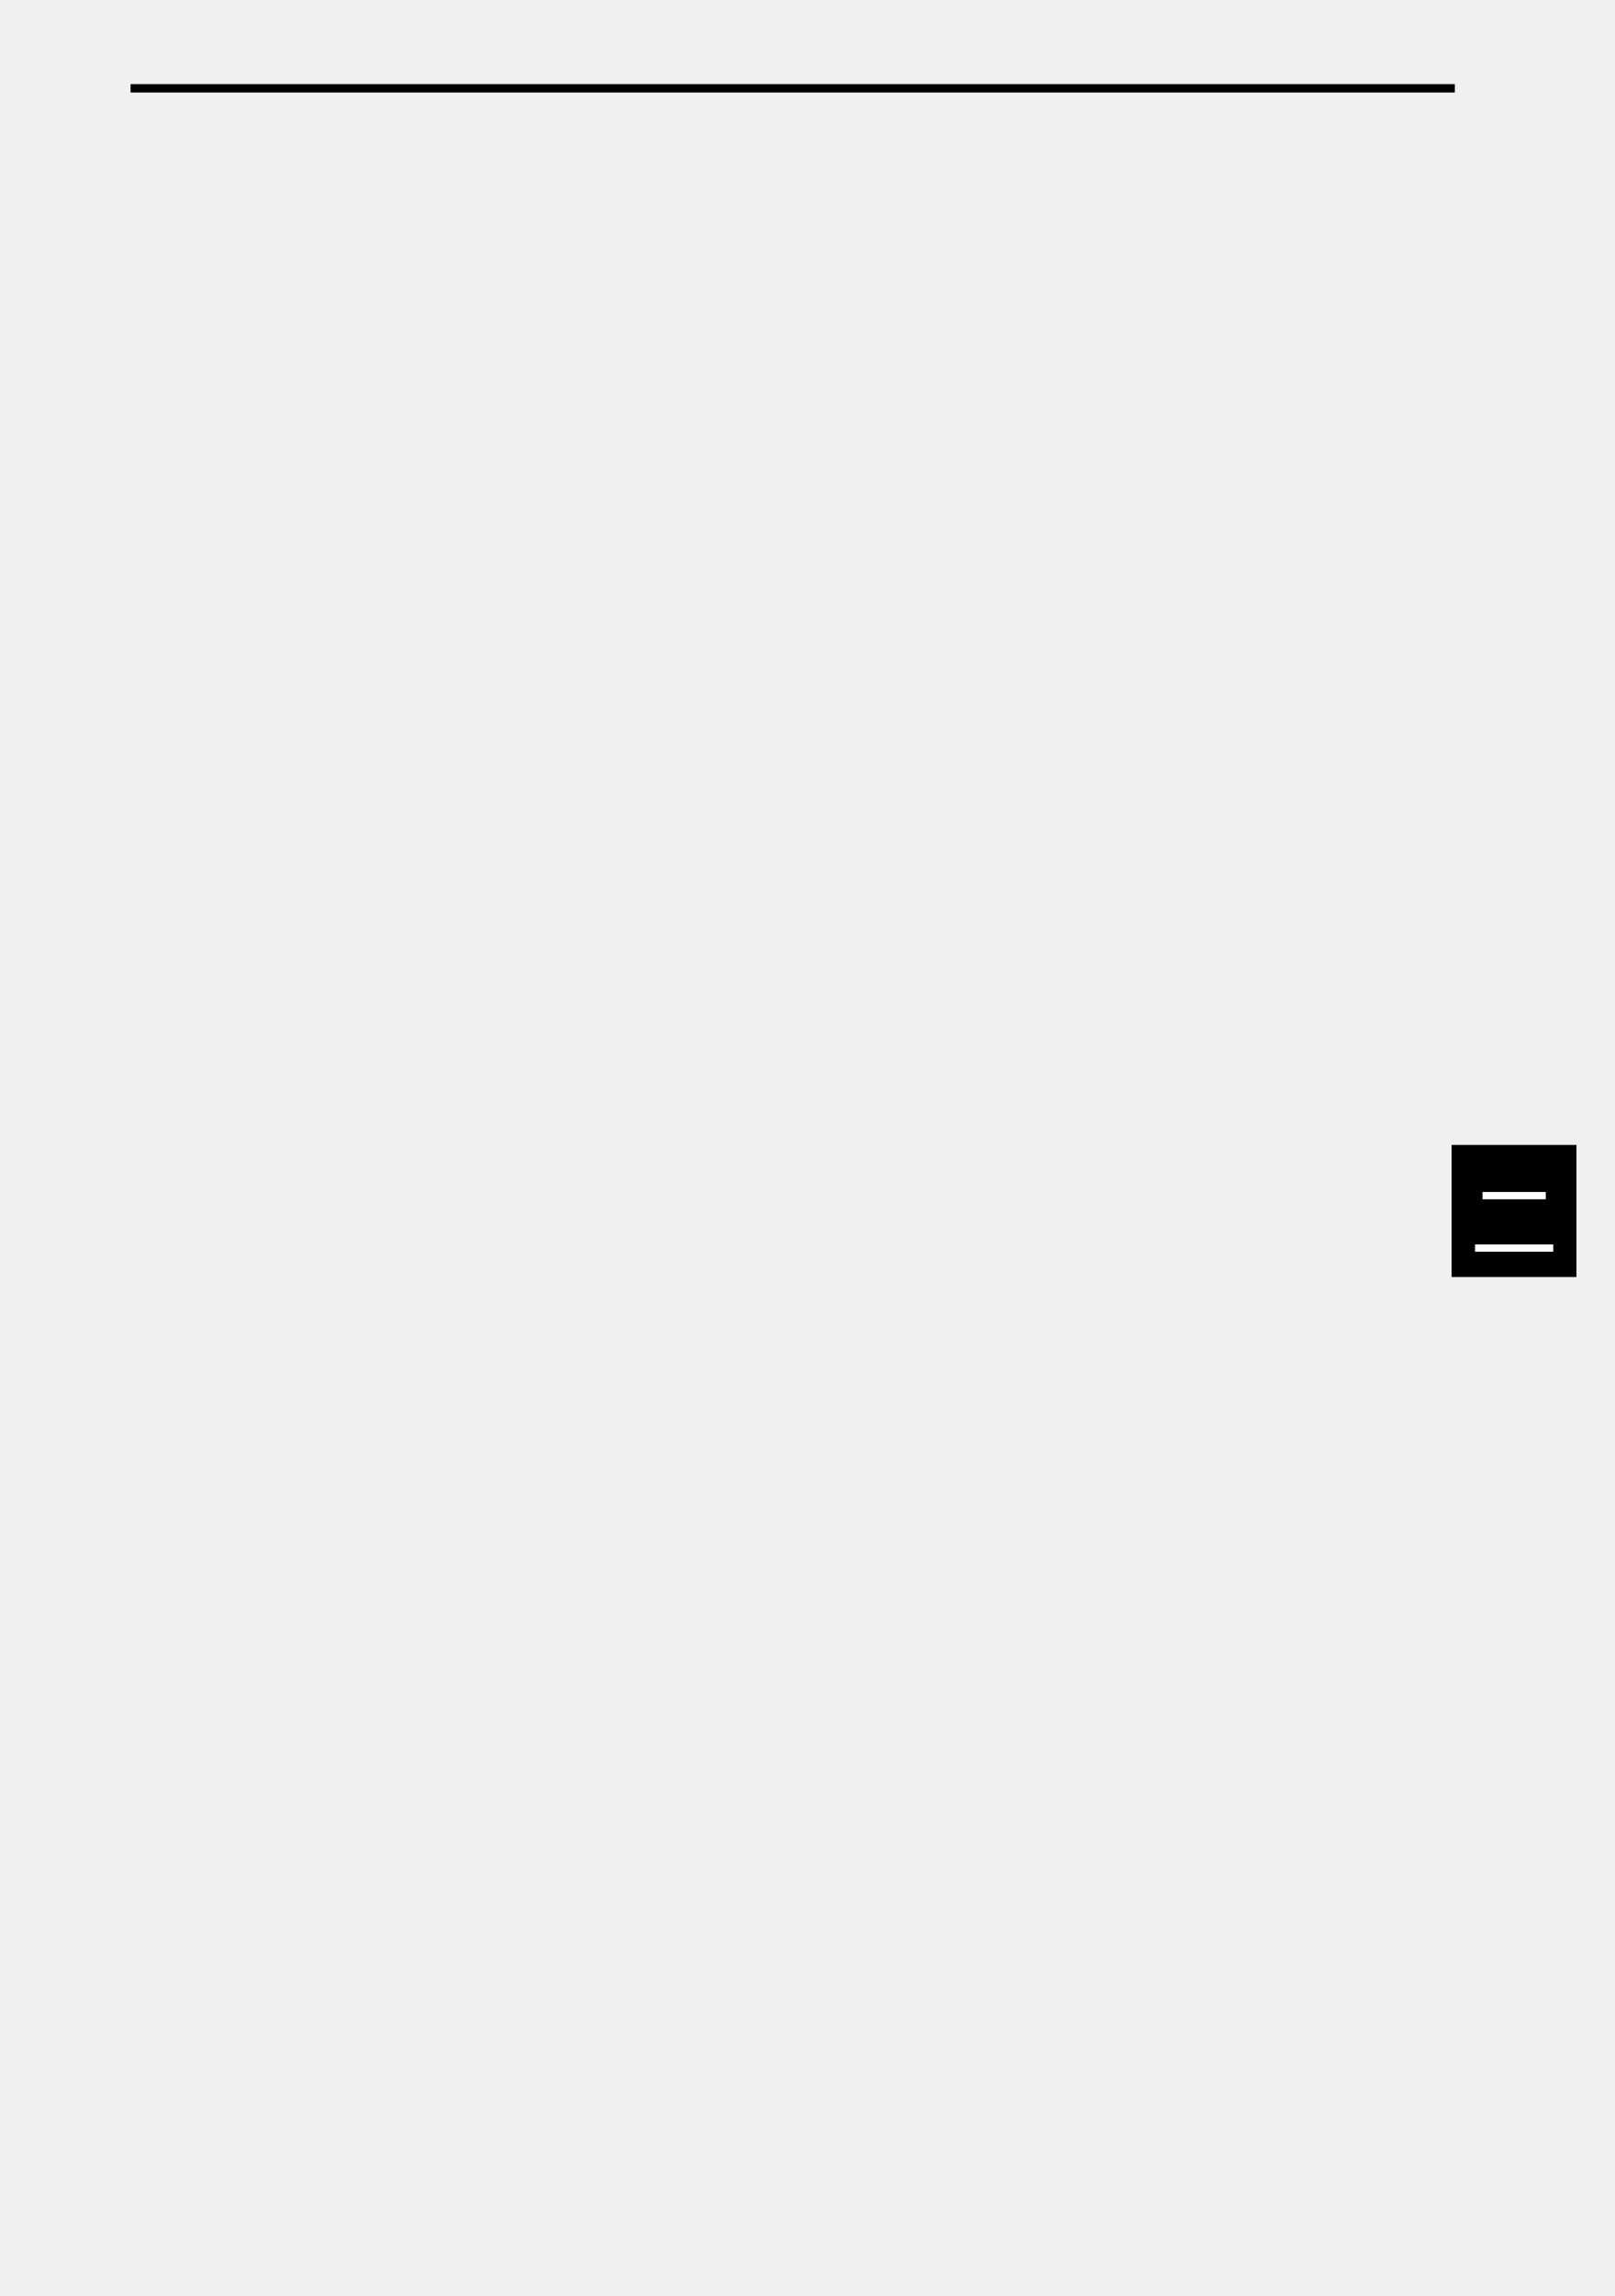
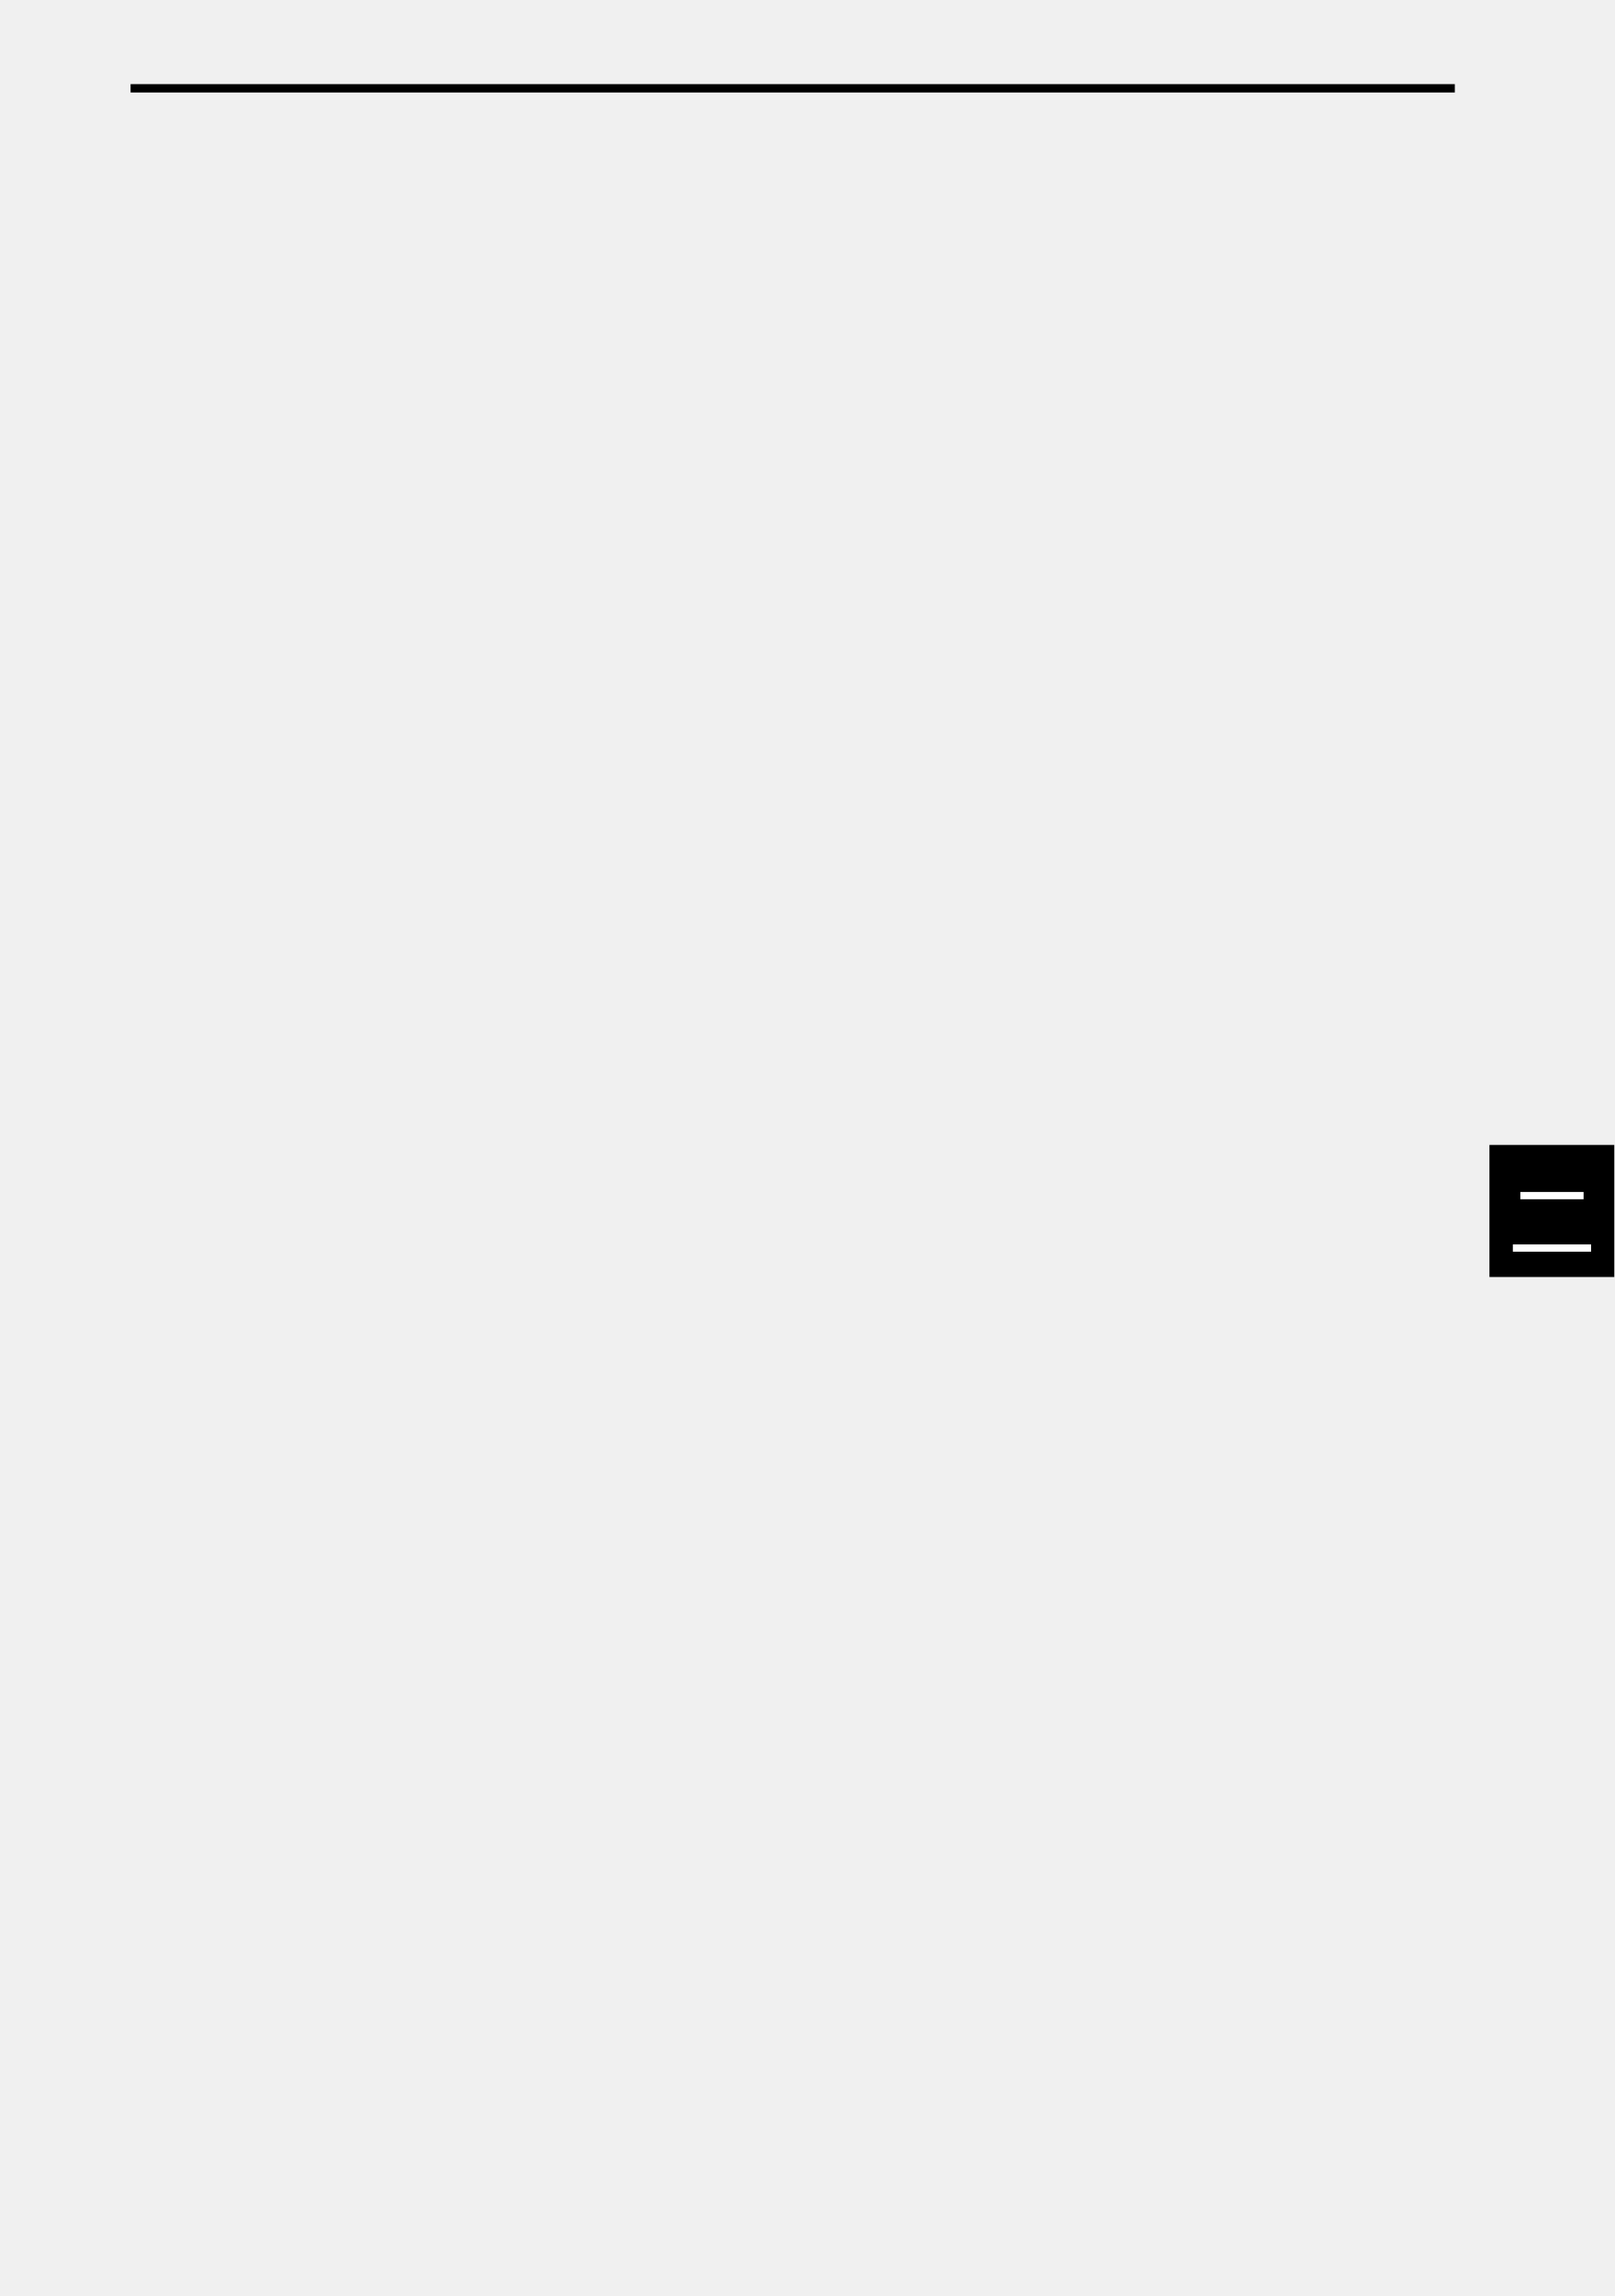
<svg xmlns="http://www.w3.org/2000/svg" width="128mm" height="182mm" viewBox="0 0 128 182" version="1.1" id="svg1">
  <defs id="defs1">
    <rect x="49.134" y="37.797" width="198.425" height="32.181" id="rect18" />
    <rect x="49.134" y="37.797" width="198.425" height="32.181" id="rect82" />
    <rect x="49.134" y="37.797" width="211.863" height="46.298" id="rect86" />
    <rect x="49.134" y="37.797" width="196.885" height="53.582" id="rect90" />
    <rect x="49.134" y="37.797" width="196.009" height="18.719" id="rect105" />
    <rect x="49.134" y="37.797" width="198.425" height="32.181" id="rect109" />
    <rect x="49.134" y="37.797" width="198.425" height="32.181" id="rect116" />
    <rect x="49.134" y="37.797" width="198.425" height="32.181" id="rect117" />
    <rect x="49.134" y="37.797" width="165.288" height="29.419" id="rect118" />
    <rect x="49.134" y="37.797" width="198.425" height="32.181" id="rect121" />
    <rect x="49.134" y="37.797" width="165.288" height="29.419" id="rect124" />
    <rect x="49.134" y="37.797" width="164.293" height="67.983" id="rect132" />
    <rect x="49.134" y="37.797" width="196.885" height="53.582" id="rect145" />
    <rect x="49.134" y="37.797" width="164.293" height="67.983" id="rect146" />
    <rect x="49.134" y="37.797" width="198.425" height="32.181" id="rect190" />
    <rect x="49.134" y="37.797" width="198.425" height="32.181" id="rect191" />
    <rect x="49.134" y="37.797" width="211.863" height="46.298" id="rect192" />
    <rect x="49.134" y="37.797" width="196.885" height="53.582" id="rect193" />
    <rect x="49.134" y="37.797" width="196.009" height="18.719" id="rect194" />
    <rect x="49.134" y="37.797" width="198.425" height="32.181" id="rect195" />
    <rect x="49.134" y="37.797" width="198.425" height="32.181" id="rect196" />
    <rect x="49.134" y="37.797" width="198.425" height="32.181" id="rect197" />
    <rect x="49.134" y="37.797" width="165.288" height="29.419" id="rect198" />
    <rect x="49.134" y="37.797" width="198.425" height="32.181" id="rect199" />
    <rect x="49.134" y="37.797" width="165.288" height="29.419" id="rect200" />
    <rect x="49.134" y="37.797" width="164.293" height="67.983" id="rect201" />
    <rect x="49.134" y="37.797" width="198.425" height="32.181" id="rect277" />
    <rect x="49.134" y="37.797" width="198.425" height="32.181" id="rect278" />
    <rect x="49.134" y="37.797" width="211.863" height="46.298" id="rect279" />
    <rect x="49.134" y="37.797" width="196.885" height="53.582" id="rect280" />
    <rect x="49.134" y="37.797" width="196.009" height="18.719" id="rect281" />
    <rect x="49.134" y="37.797" width="198.425" height="32.181" id="rect282" />
    <rect x="49.134" y="37.797" width="198.425" height="32.181" id="rect283" />
    <rect x="49.134" y="37.797" width="198.425" height="32.181" id="rect284" />
    <rect x="49.134" y="37.797" width="165.288" height="29.419" id="rect285" />
    <rect x="49.134" y="37.797" width="198.425" height="32.181" id="rect286" />
    <rect x="49.134" y="37.797" width="165.288" height="29.419" id="rect287" />
    <rect x="49.134" y="37.797" width="164.293" height="67.983" id="rect288" />
    <rect x="49.134" y="37.797" width="196.885" height="53.582" id="rect289" />
    <rect x="49.134" y="37.797" width="164.293" height="67.983" id="rect290" />
    <rect x="49.134" y="37.797" width="198.425" height="32.181" id="rect291" />
    <rect x="49.134" y="37.797" width="198.425" height="32.181" id="rect292" />
    <rect x="49.134" y="37.797" width="211.863" height="46.298" id="rect293" />
    <rect x="49.134" y="37.797" width="196.885" height="53.582" id="rect294" />
    <rect x="49.134" y="37.797" width="196.009" height="18.719" id="rect295" />
    <rect x="49.134" y="37.797" width="198.425" height="32.181" id="rect296" />
    <rect x="49.134" y="37.797" width="198.425" height="32.181" id="rect297" />
    <rect x="49.134" y="37.797" width="198.425" height="32.181" id="rect298" />
    <rect x="49.134" y="37.797" width="165.288" height="29.419" id="rect299" />
    <rect x="49.134" y="37.797" width="198.425" height="32.181" id="rect300" />
    <rect x="49.134" y="37.797" width="165.288" height="29.419" id="rect301" />
    <rect x="49.134" y="37.797" width="164.293" height="67.983" id="rect302" />
  </defs>
  <path style="fill:#000000;stroke:#000000;stroke-width:0.663;stroke-opacity:1;paint-order:fill markers stroke" d="M 10.354,7 H 115.354" id="path16" />
-   <g id="g2" transform="translate(115.0998,-31.41029)">
+   <g id="g2" transform="translate(118.0998,-31.41029)">
    <rect style="fill:#000000;stroke:none;stroke-width:0.2;stroke-opacity:1;paint-order:fill markers stroke" id="rect2" width="9.9" height="10.47" x="0" y="122.167" />
    <text xml:space="preserve" style="font-style:normal;font-variant:normal;font-weight:normal;font-stretch:normal;font-size:6.98px;line-height:0.5;font-family:linzklar_rounded;-inkscape-font-specification:linzklar_rounded;letter-spacing:0px;fill:#ffffff;stroke:none;stroke-width:1.192;stroke-opacity:1;paint-order:fill markers stroke" x="1.464" y="130.769" id="text2">
      <tspan id="tspan2" style="font-style:normal;font-variant:normal;font-weight:normal;font-stretch:normal;font-family:linzklar_rounded;-inkscape-font-specification:linzklar_rounded;fill:#ffffff;stroke-width:1.192" x="1.464" y="130.769">二</tspan>
    </text>
  </g>
</svg>
